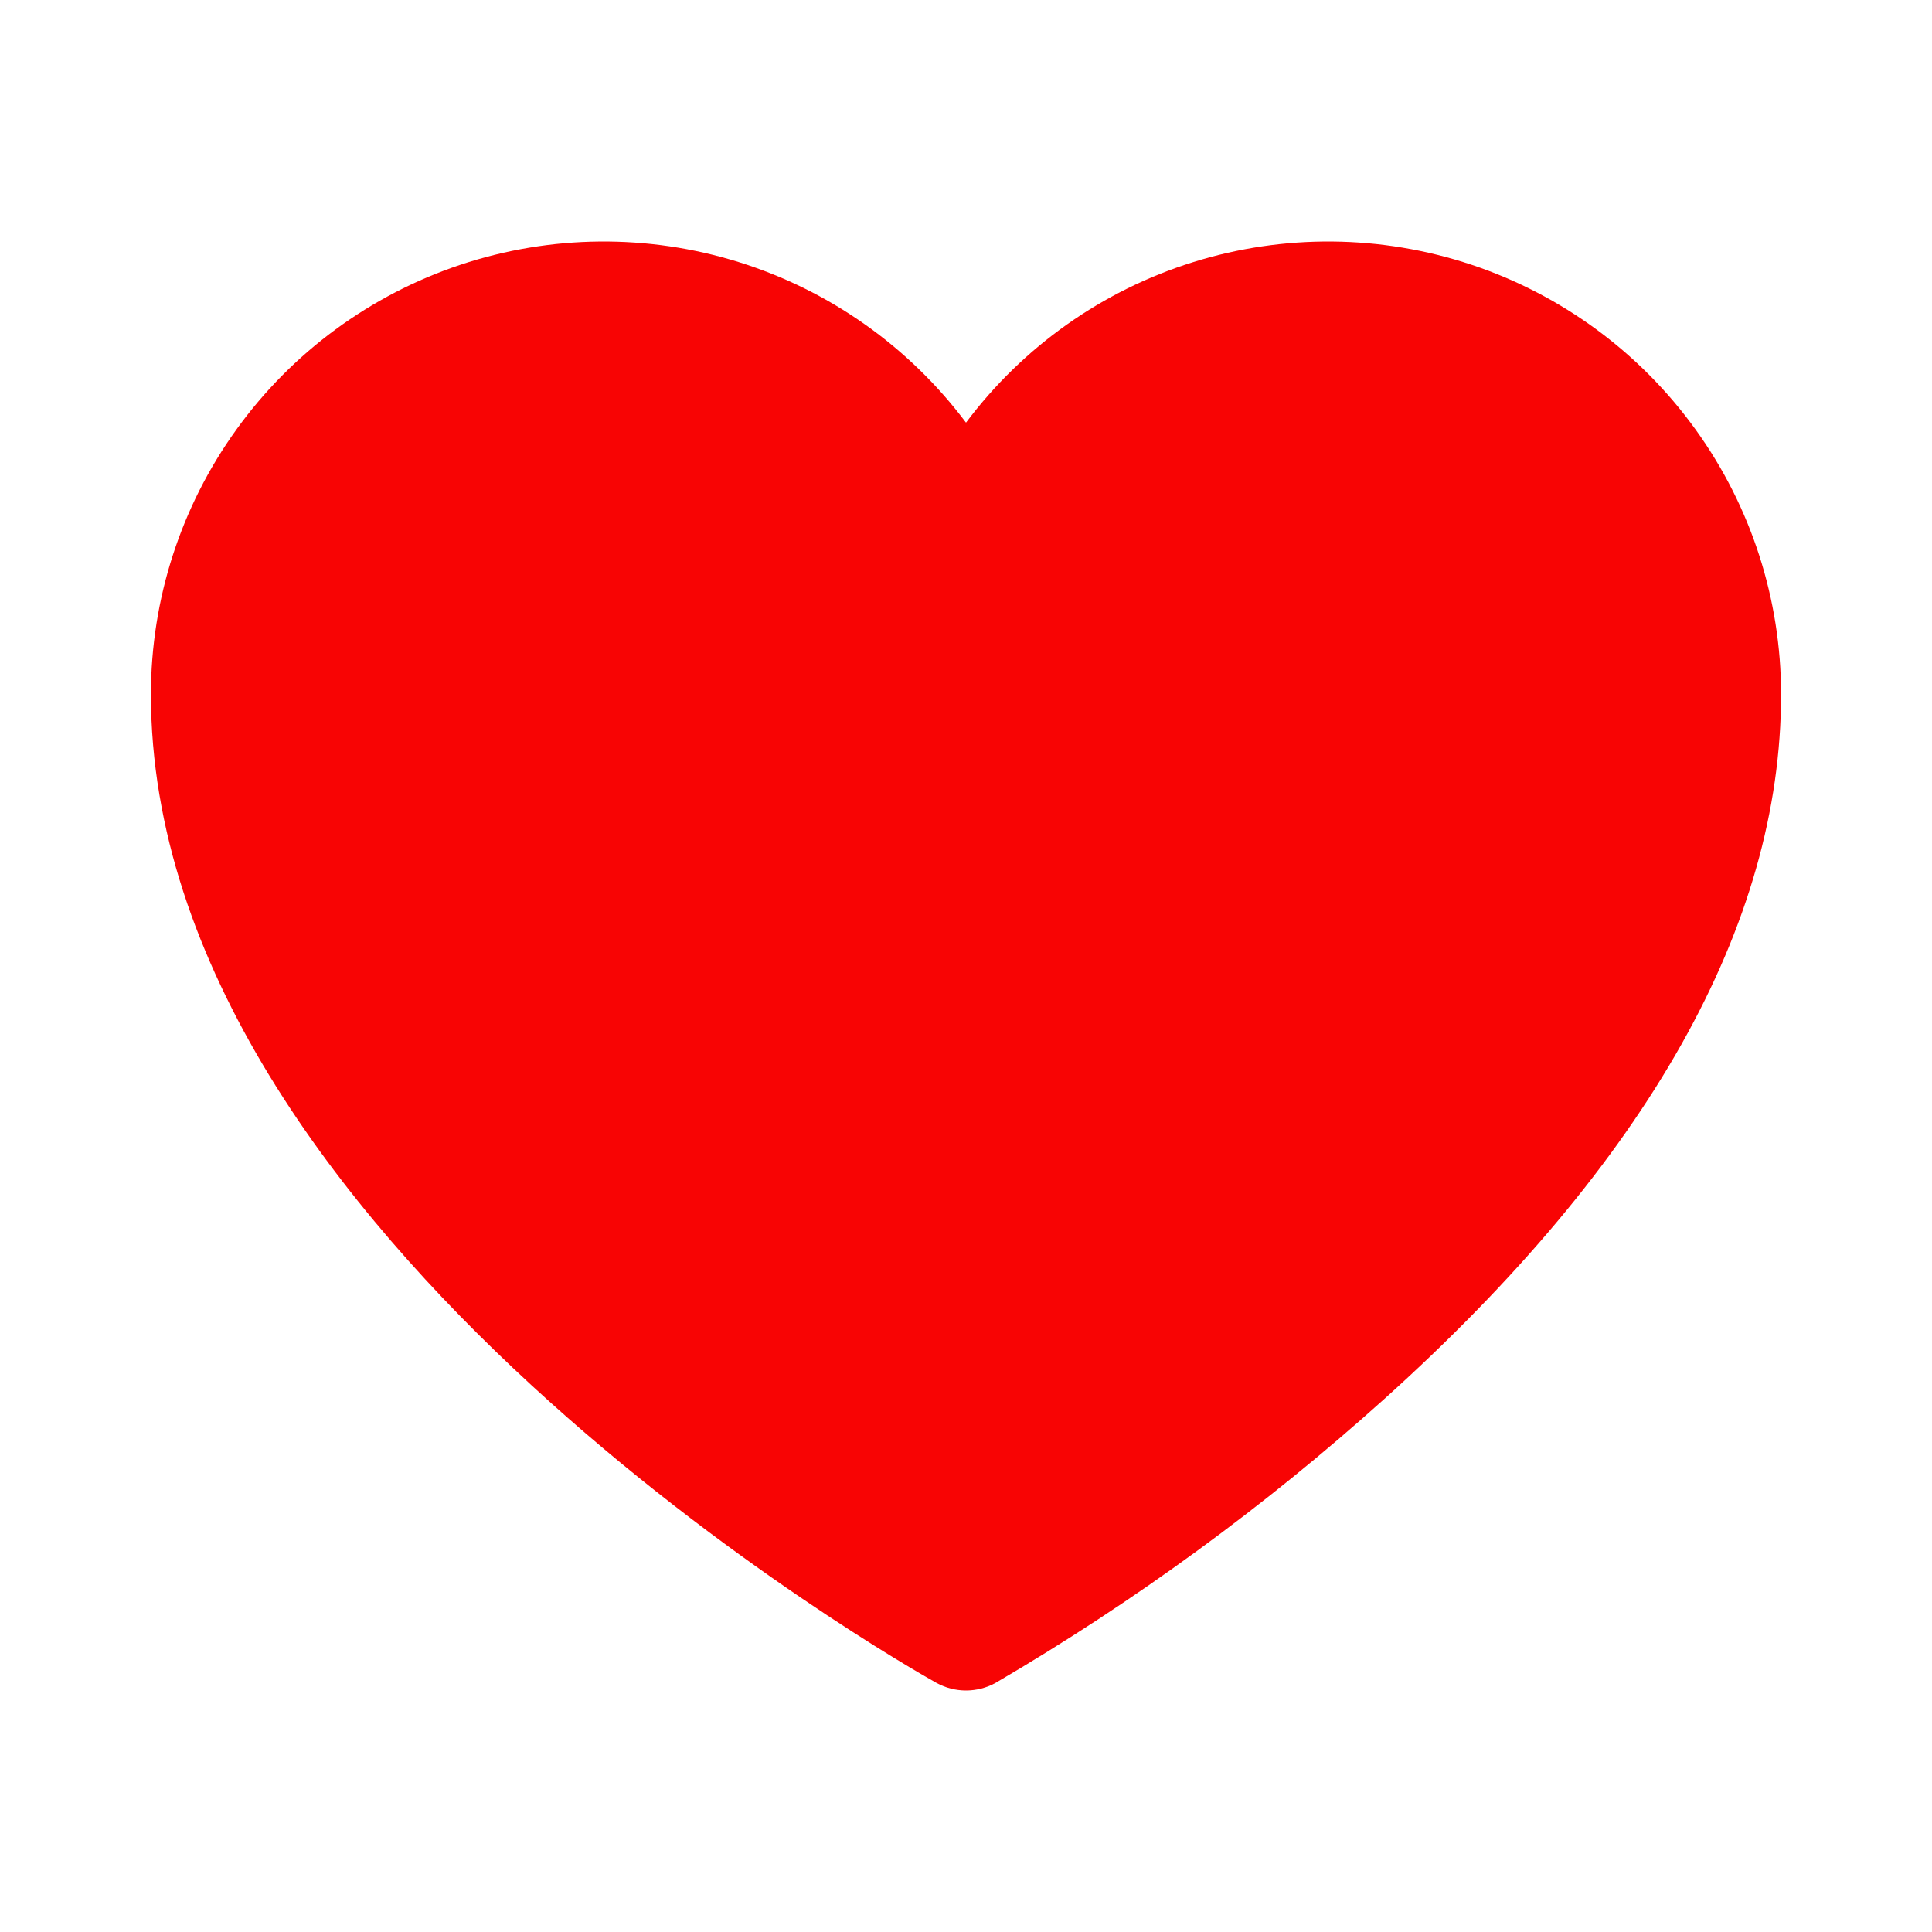
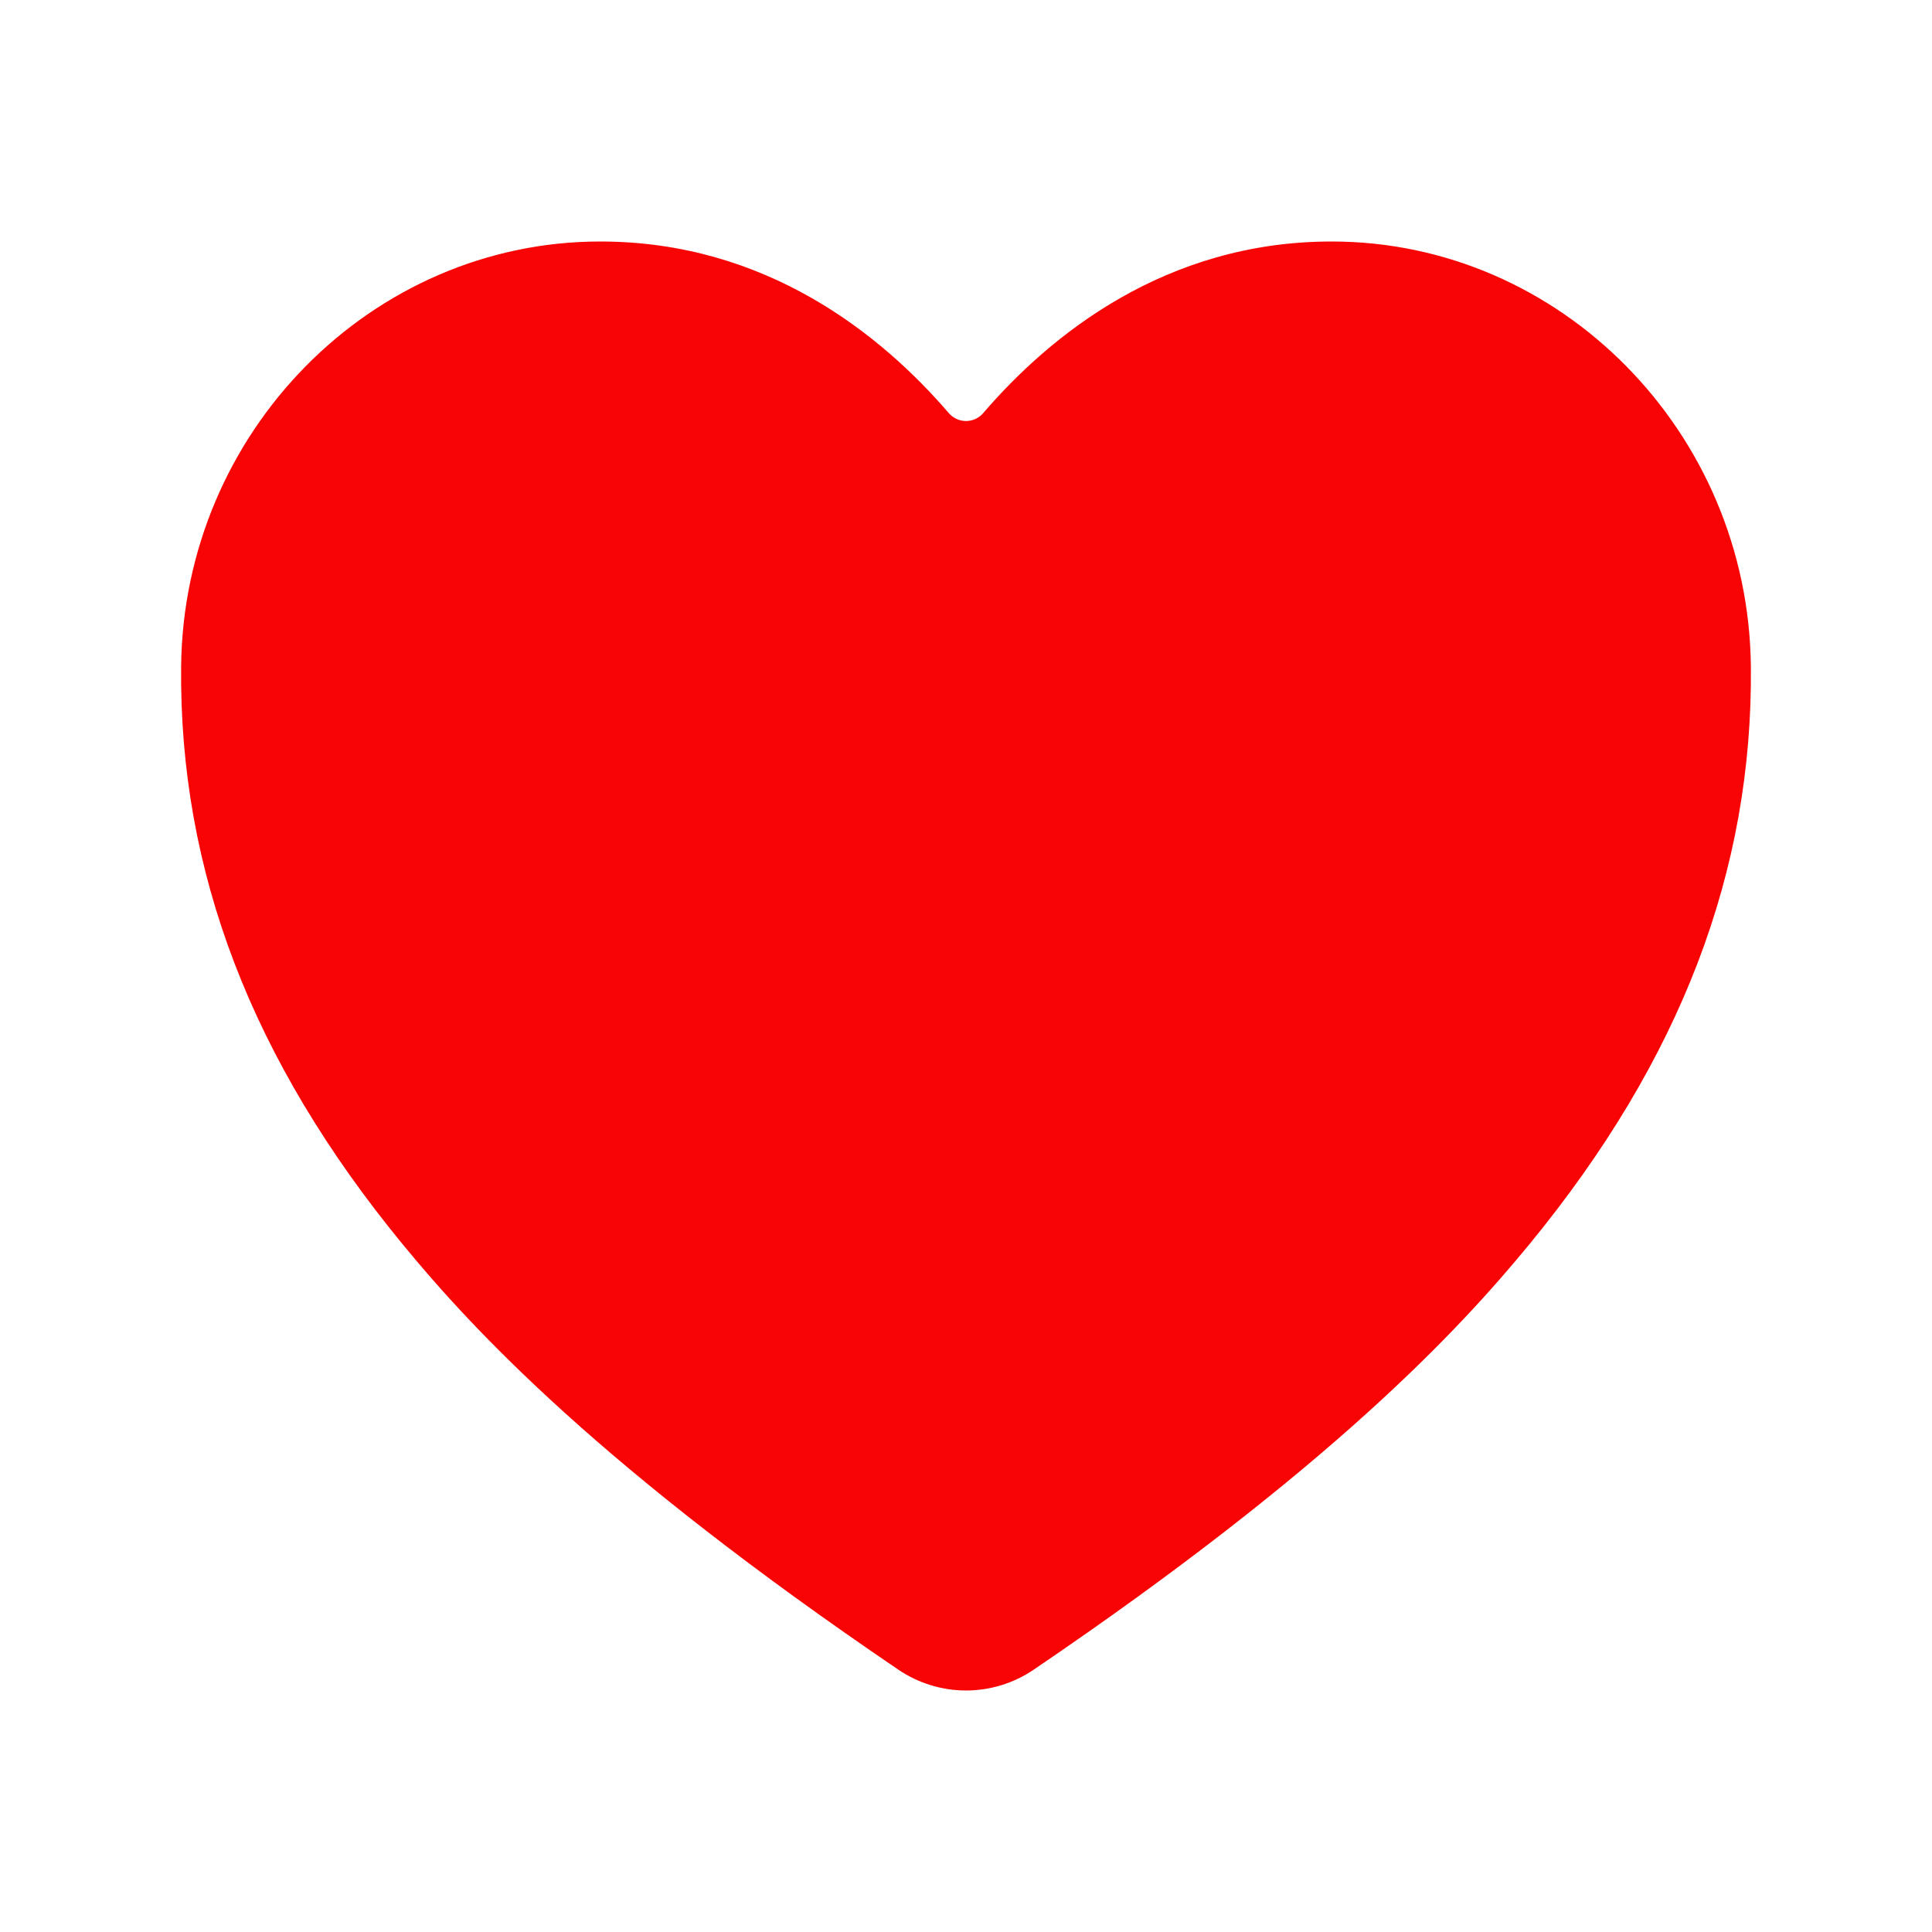
- <svg xmlns="http://www.w3.org/2000/svg" width="50" height="50" viewBox="0 0 50 50" fill="none">
-   <path d="M46.094 17.969C46.094 23.945 42.637 30.078 35.82 36.211C32.725 38.993 29.355 41.454 25.762 43.555C25.528 43.683 25.266 43.75 25 43.75C24.734 43.75 24.472 43.683 24.238 43.555C23.398 43.086 3.906 32.012 3.906 17.969C3.906 15.509 4.68 13.112 6.118 11.117C7.556 9.121 9.586 7.629 11.919 6.851C14.252 6.074 16.771 6.05 19.119 6.783C21.467 7.516 23.524 8.97 25 10.938C26.476 8.97 28.533 7.516 30.881 6.783C33.228 6.05 35.747 6.074 38.081 6.851C40.414 7.629 42.444 9.121 43.882 11.117C45.32 13.112 46.094 15.509 46.094 17.969Z" fill="#F80404" />
+ <svg xmlns="http://www.w3.org/2000/svg" fill="#F80404" class="ionicon" viewBox="0 0 512 512">
+   <path d="M256 448a32 32 0 01-18-5.57c-78.59-53.35-112.62-89.93-131.39-112.8-40-48.75-59.15-98.8-58.61-153C48.63 114.52 98.46 64 159.08 64c44.08 0 74.61 24.83 92.39 45.51a6 6 0 009.06 0C278.31 88.81 308.84 64 352.92 64c60.62 0 110.45 50.52 111.08 112.64.54 54.21-18.63 104.26-58.61 153-18.77 22.87-52.8 59.45-131.39 112.8a32 32 0 01-18 5.56z" />
</svg>
